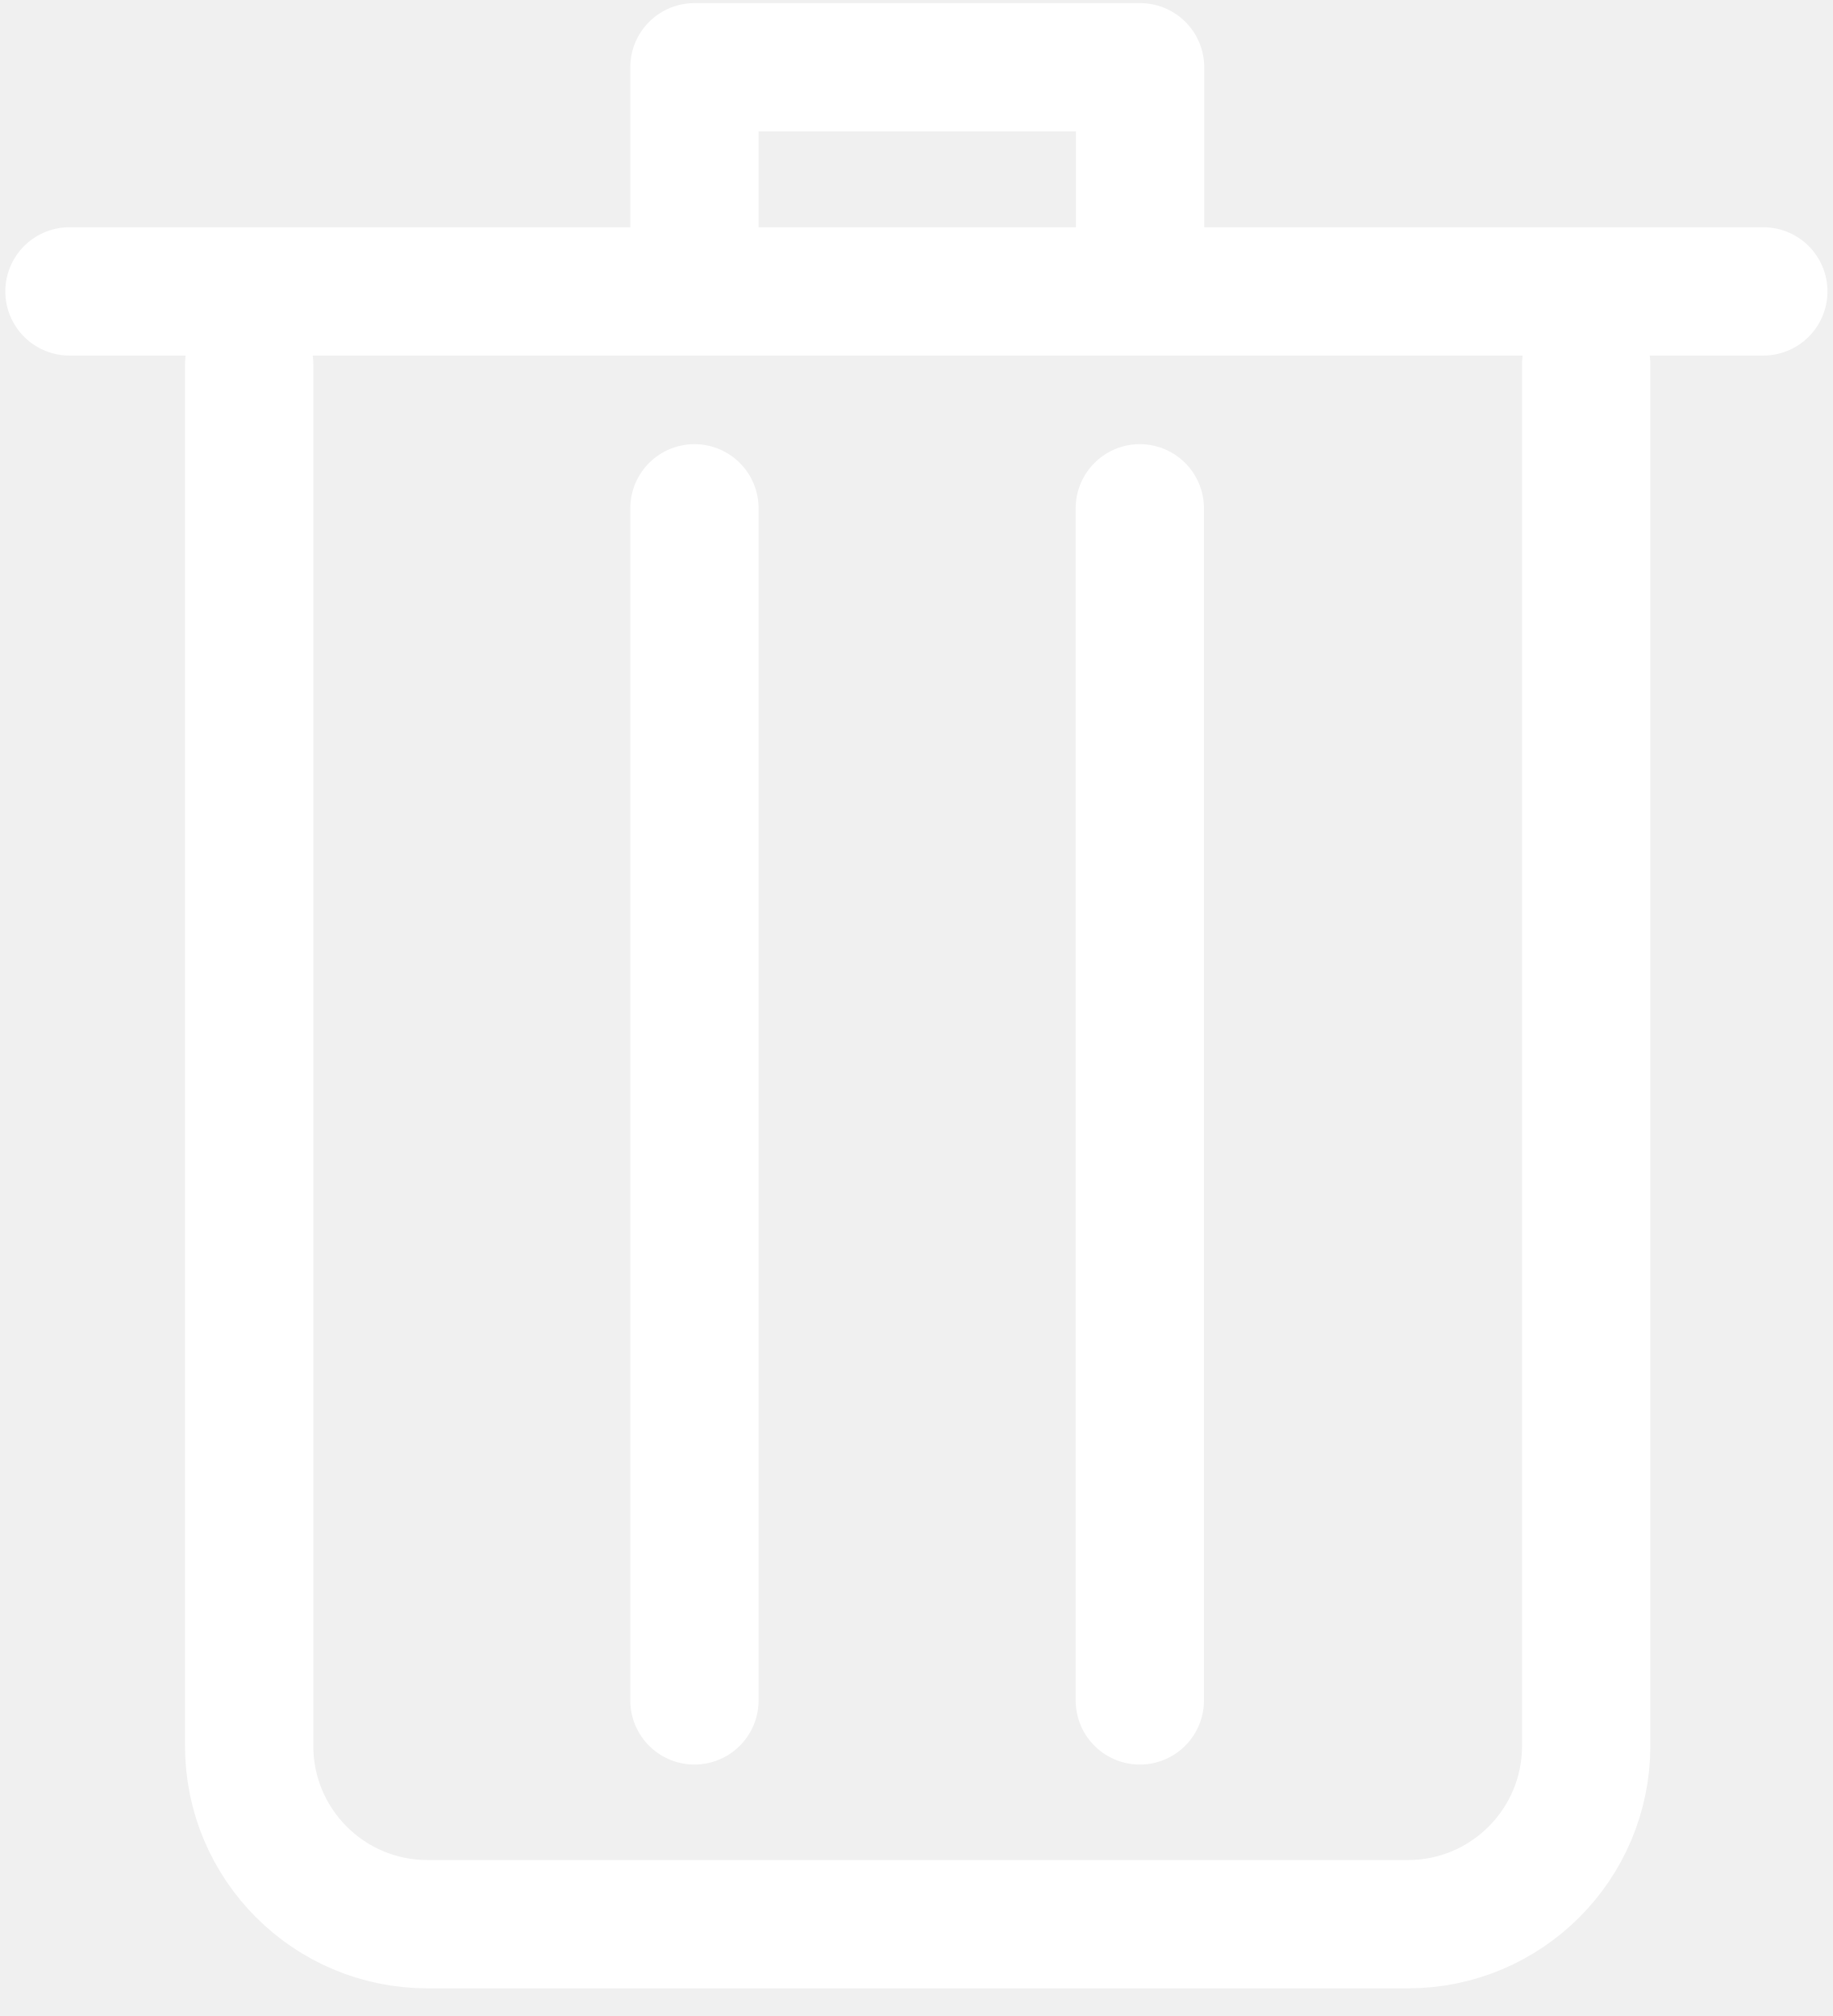
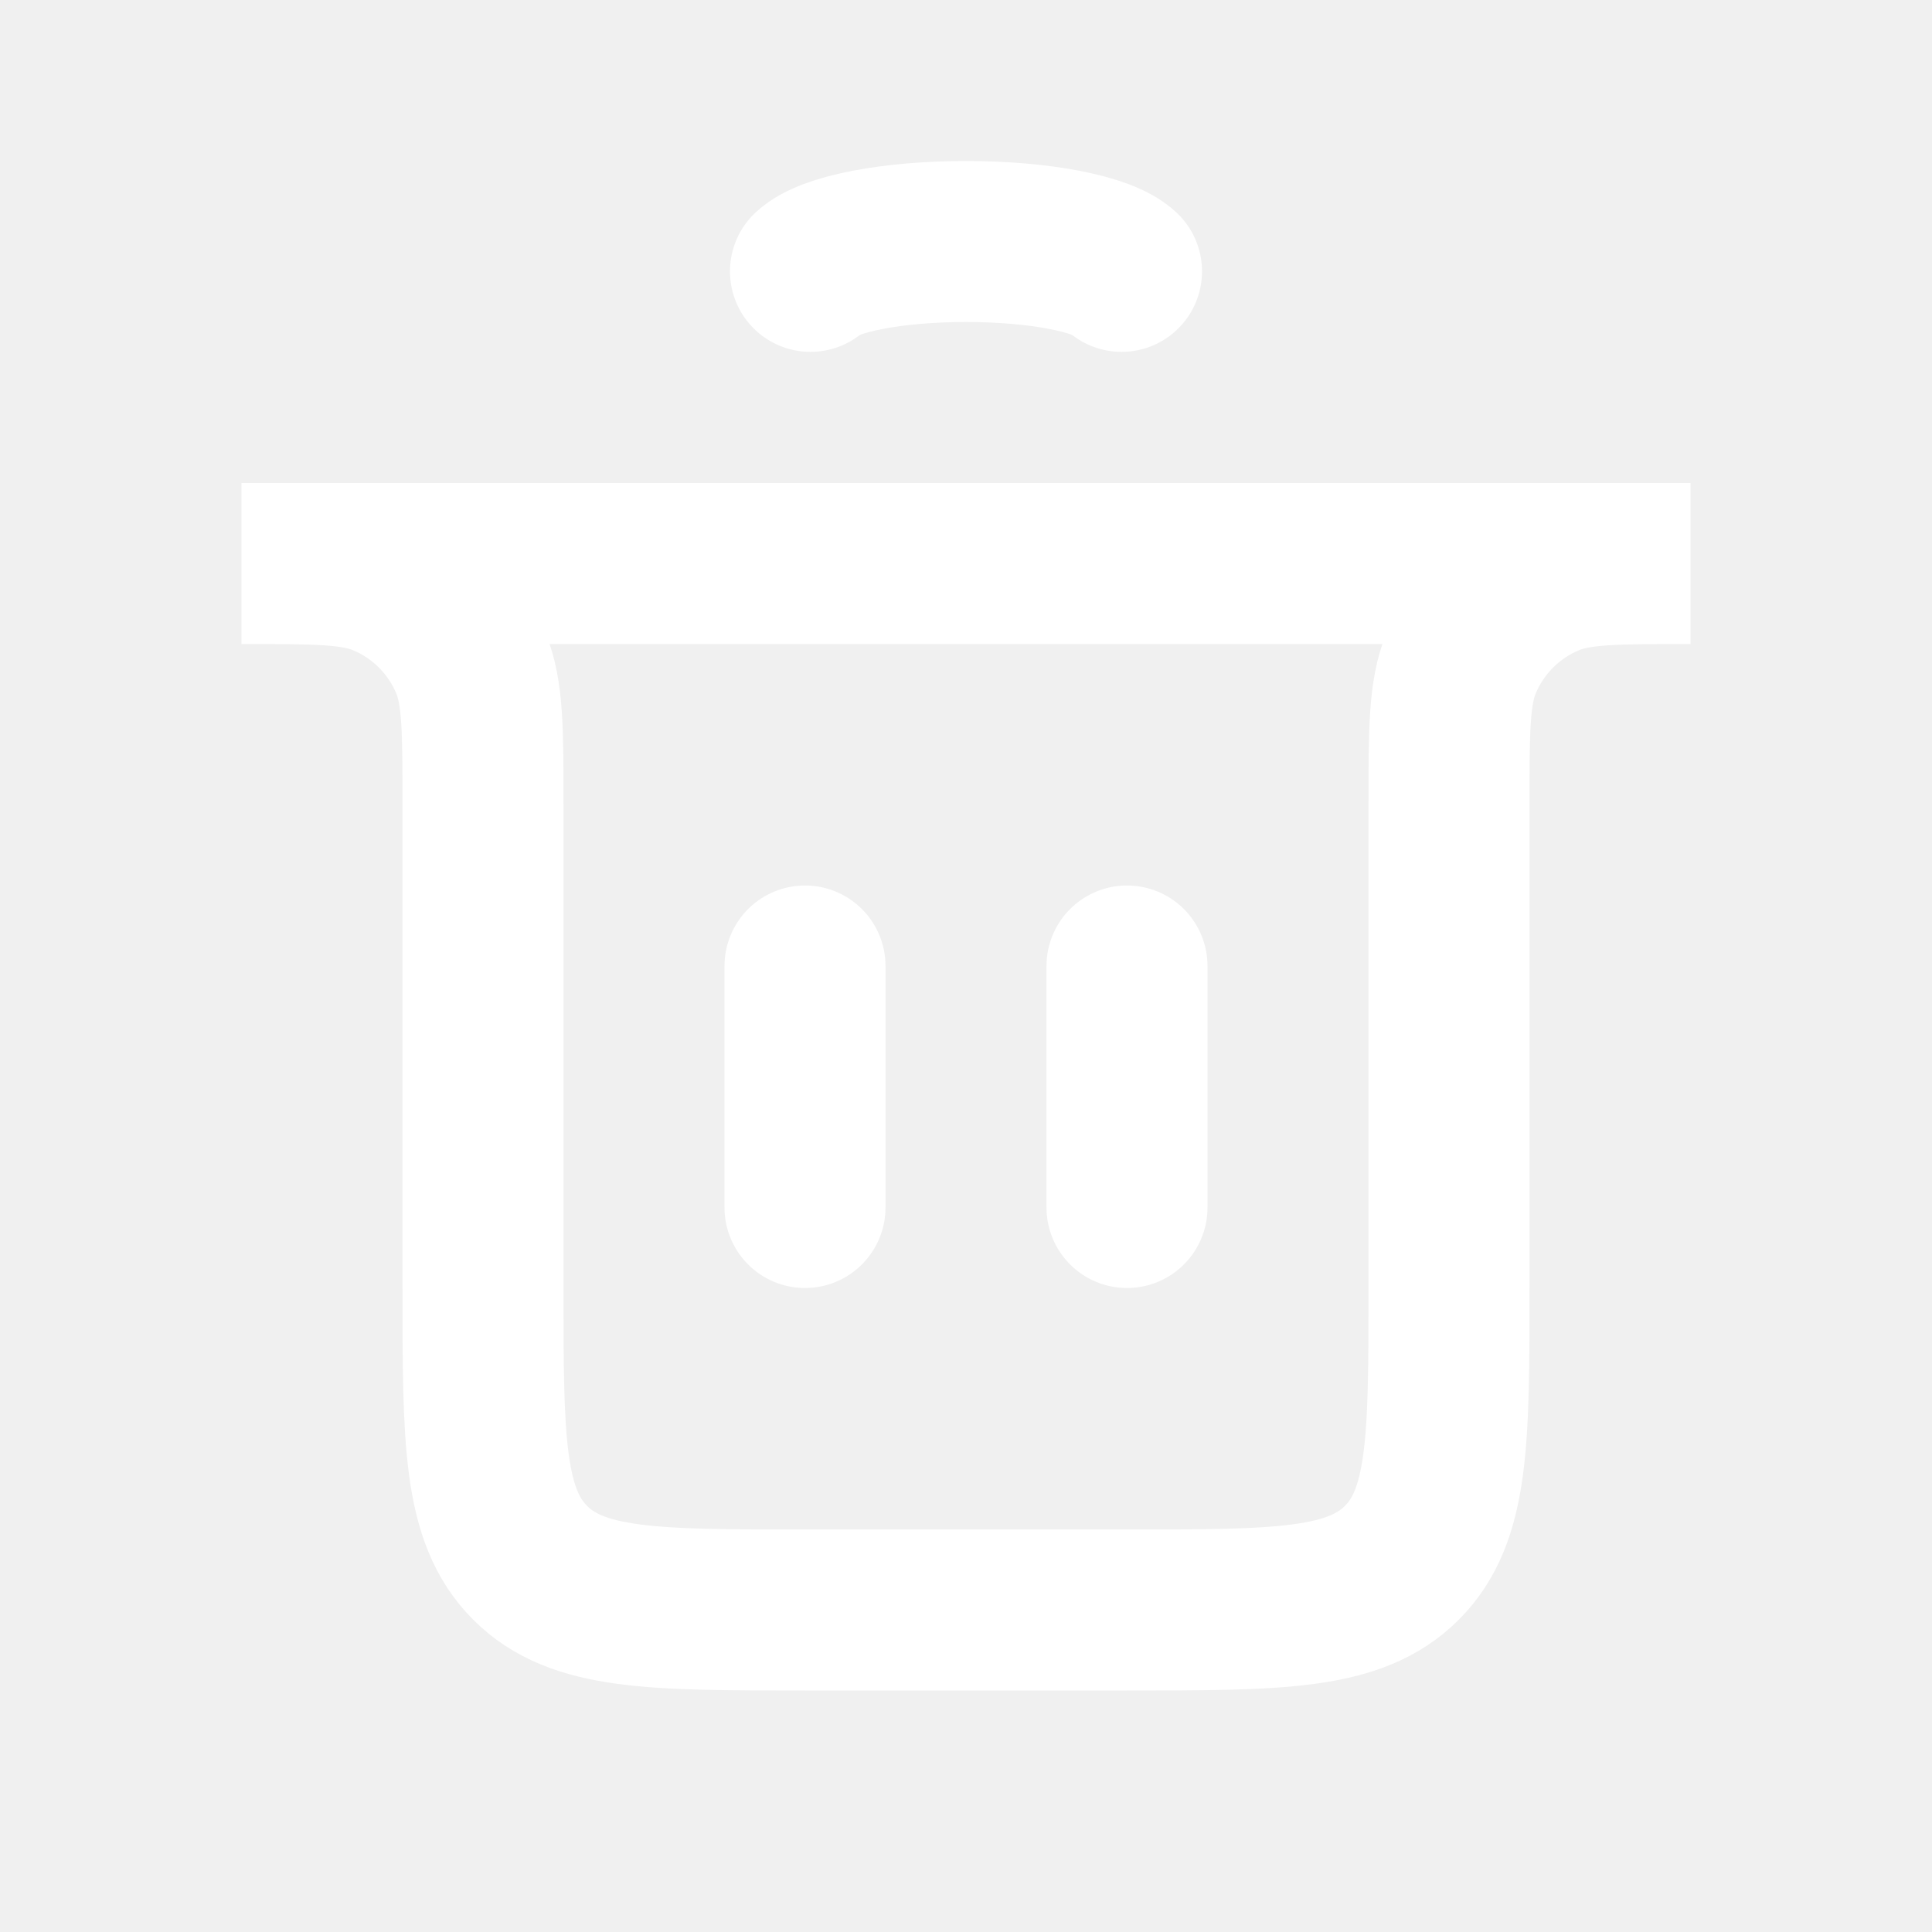
- <svg xmlns="http://www.w3.org/2000/svg" width="20" height="22" viewBox="0 0 20 22" fill="none">
-   <path d="M7.578 2.68V0.734H12.441V2.68" stroke="white" stroke-width="1.4" stroke-miterlimit="10" stroke-linecap="round" stroke-linejoin="round" />
-   <path d="M17.309 3.977V19.053C17.309 20.127 16.438 20.998 15.364 20.998H4.664C3.59 20.998 2.719 20.127 2.719 19.053V3.977" stroke="white" stroke-width="1.4" stroke-miterlimit="10" stroke-linecap="round" stroke-linejoin="round" />
-   <path d="M0.758 3.18H19.242V3.18H0.758V3.18Z" stroke="white" stroke-width="1.4" stroke-miterlimit="10" stroke-linecap="round" stroke-linejoin="round" />
-   <path d="M12.438 5.547V18.556" stroke="white" stroke-width="1.4" stroke-miterlimit="10" stroke-linecap="round" stroke-linejoin="round" />
-   <path d="M7.578 5.547V18.556" stroke="white" stroke-width="1.4" stroke-miterlimit="10" stroke-linecap="round" stroke-linejoin="round" />
+ <svg xmlns="http://www.w3.org/2000/svg" width="24" height="24" viewBox="0 0 24 24" fill="none">
+   <path d="M10 15L10 12" stroke="#fff" stroke-width="2" stroke-linecap="round" />
+   <path d="M14 15L14 12" stroke="#fff" stroke-width="2" stroke-linecap="round" />
+   <path d="M3 7H21V7C20.068 7 19.602 7 19.235 7.152C18.745 7.355 18.355 7.745 18.152 8.235C18 8.602 18 9.068 18 10V16C18 17.886 18 18.828 17.414 19.414C16.828 20 15.886 20 14 20H10C8.114 20 7.172 20 6.586 19.414C6 18.828 6 17.886 6 16V10C6 9.068 6 8.602 5.848 8.235C5.645 7.745 5.255 7.355 4.765 7.152C4.398 7 3.932 7 3 7V7Z" stroke="#fff" stroke-width="2" stroke-linecap="round" />
+   <path d="M10.068 3.371C10.182 3.264 10.433 3.17 10.783 3.103C11.132 3.036 11.56 3 12 3C12.44 3 12.868 3.036 13.217 3.103C13.567 3.17 13.818 3.264 13.932 3.371" stroke="#fff" stroke-width="2" stroke-linecap="round" />
</svg>
